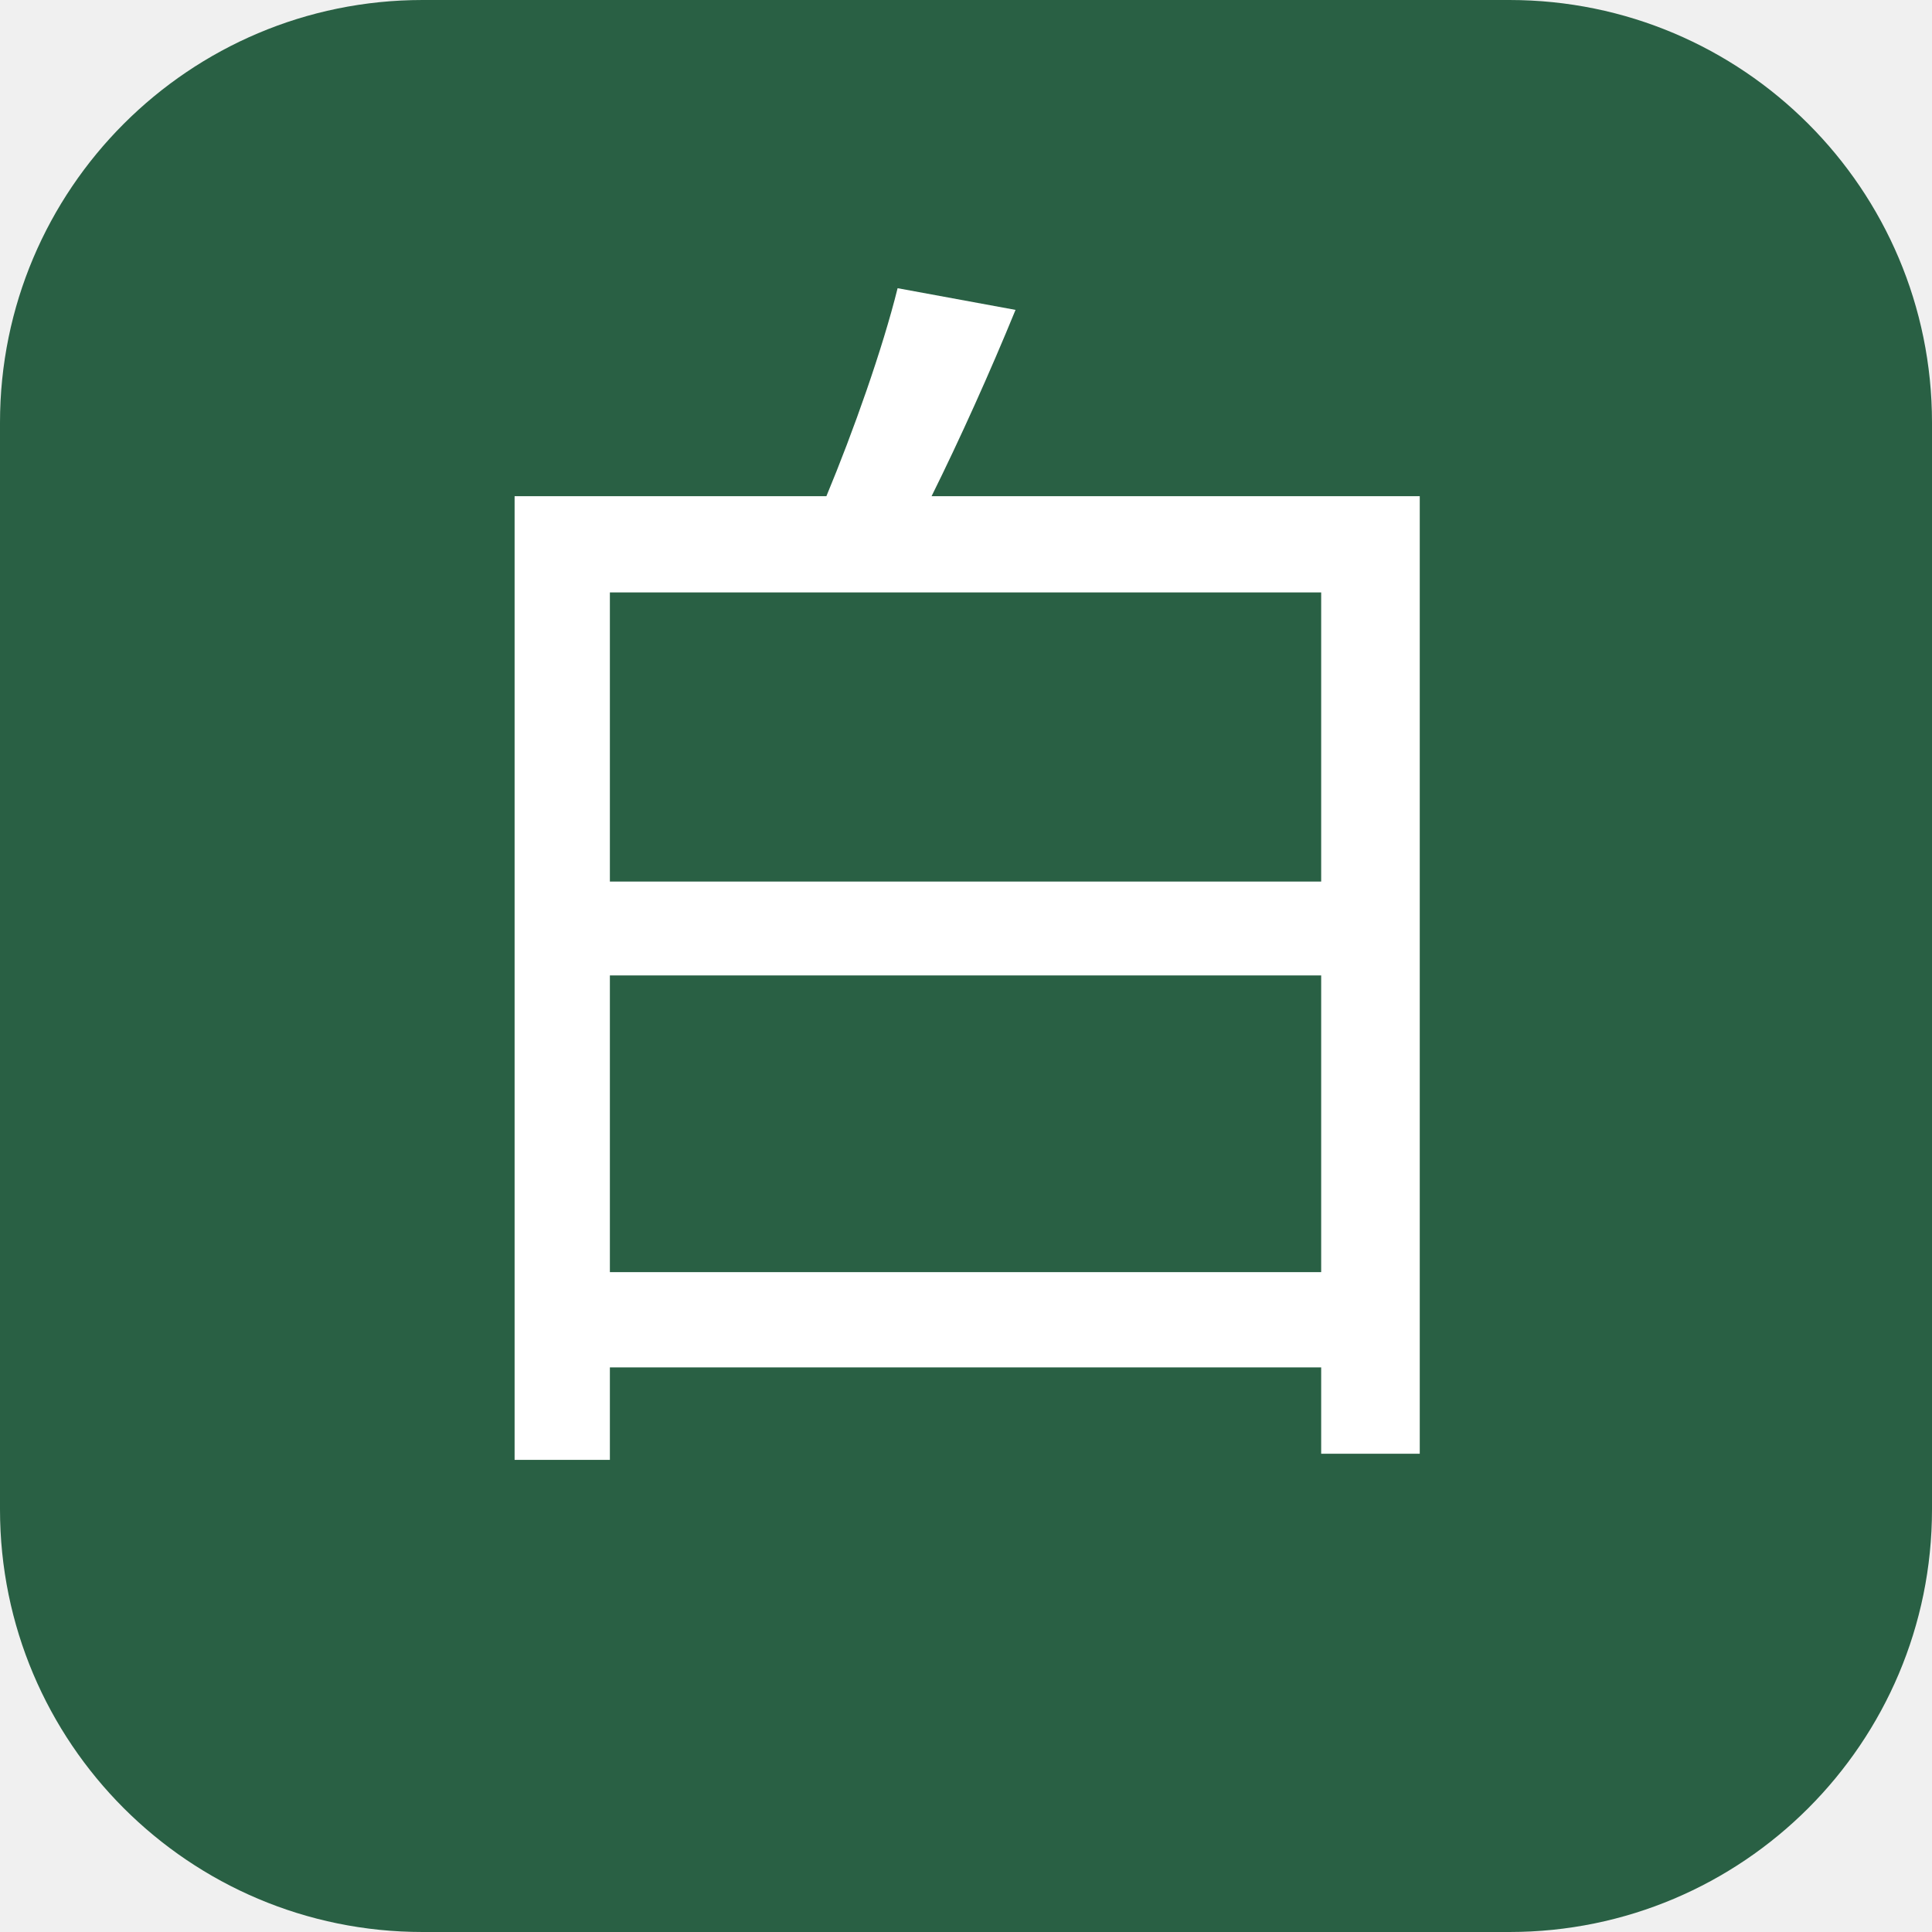
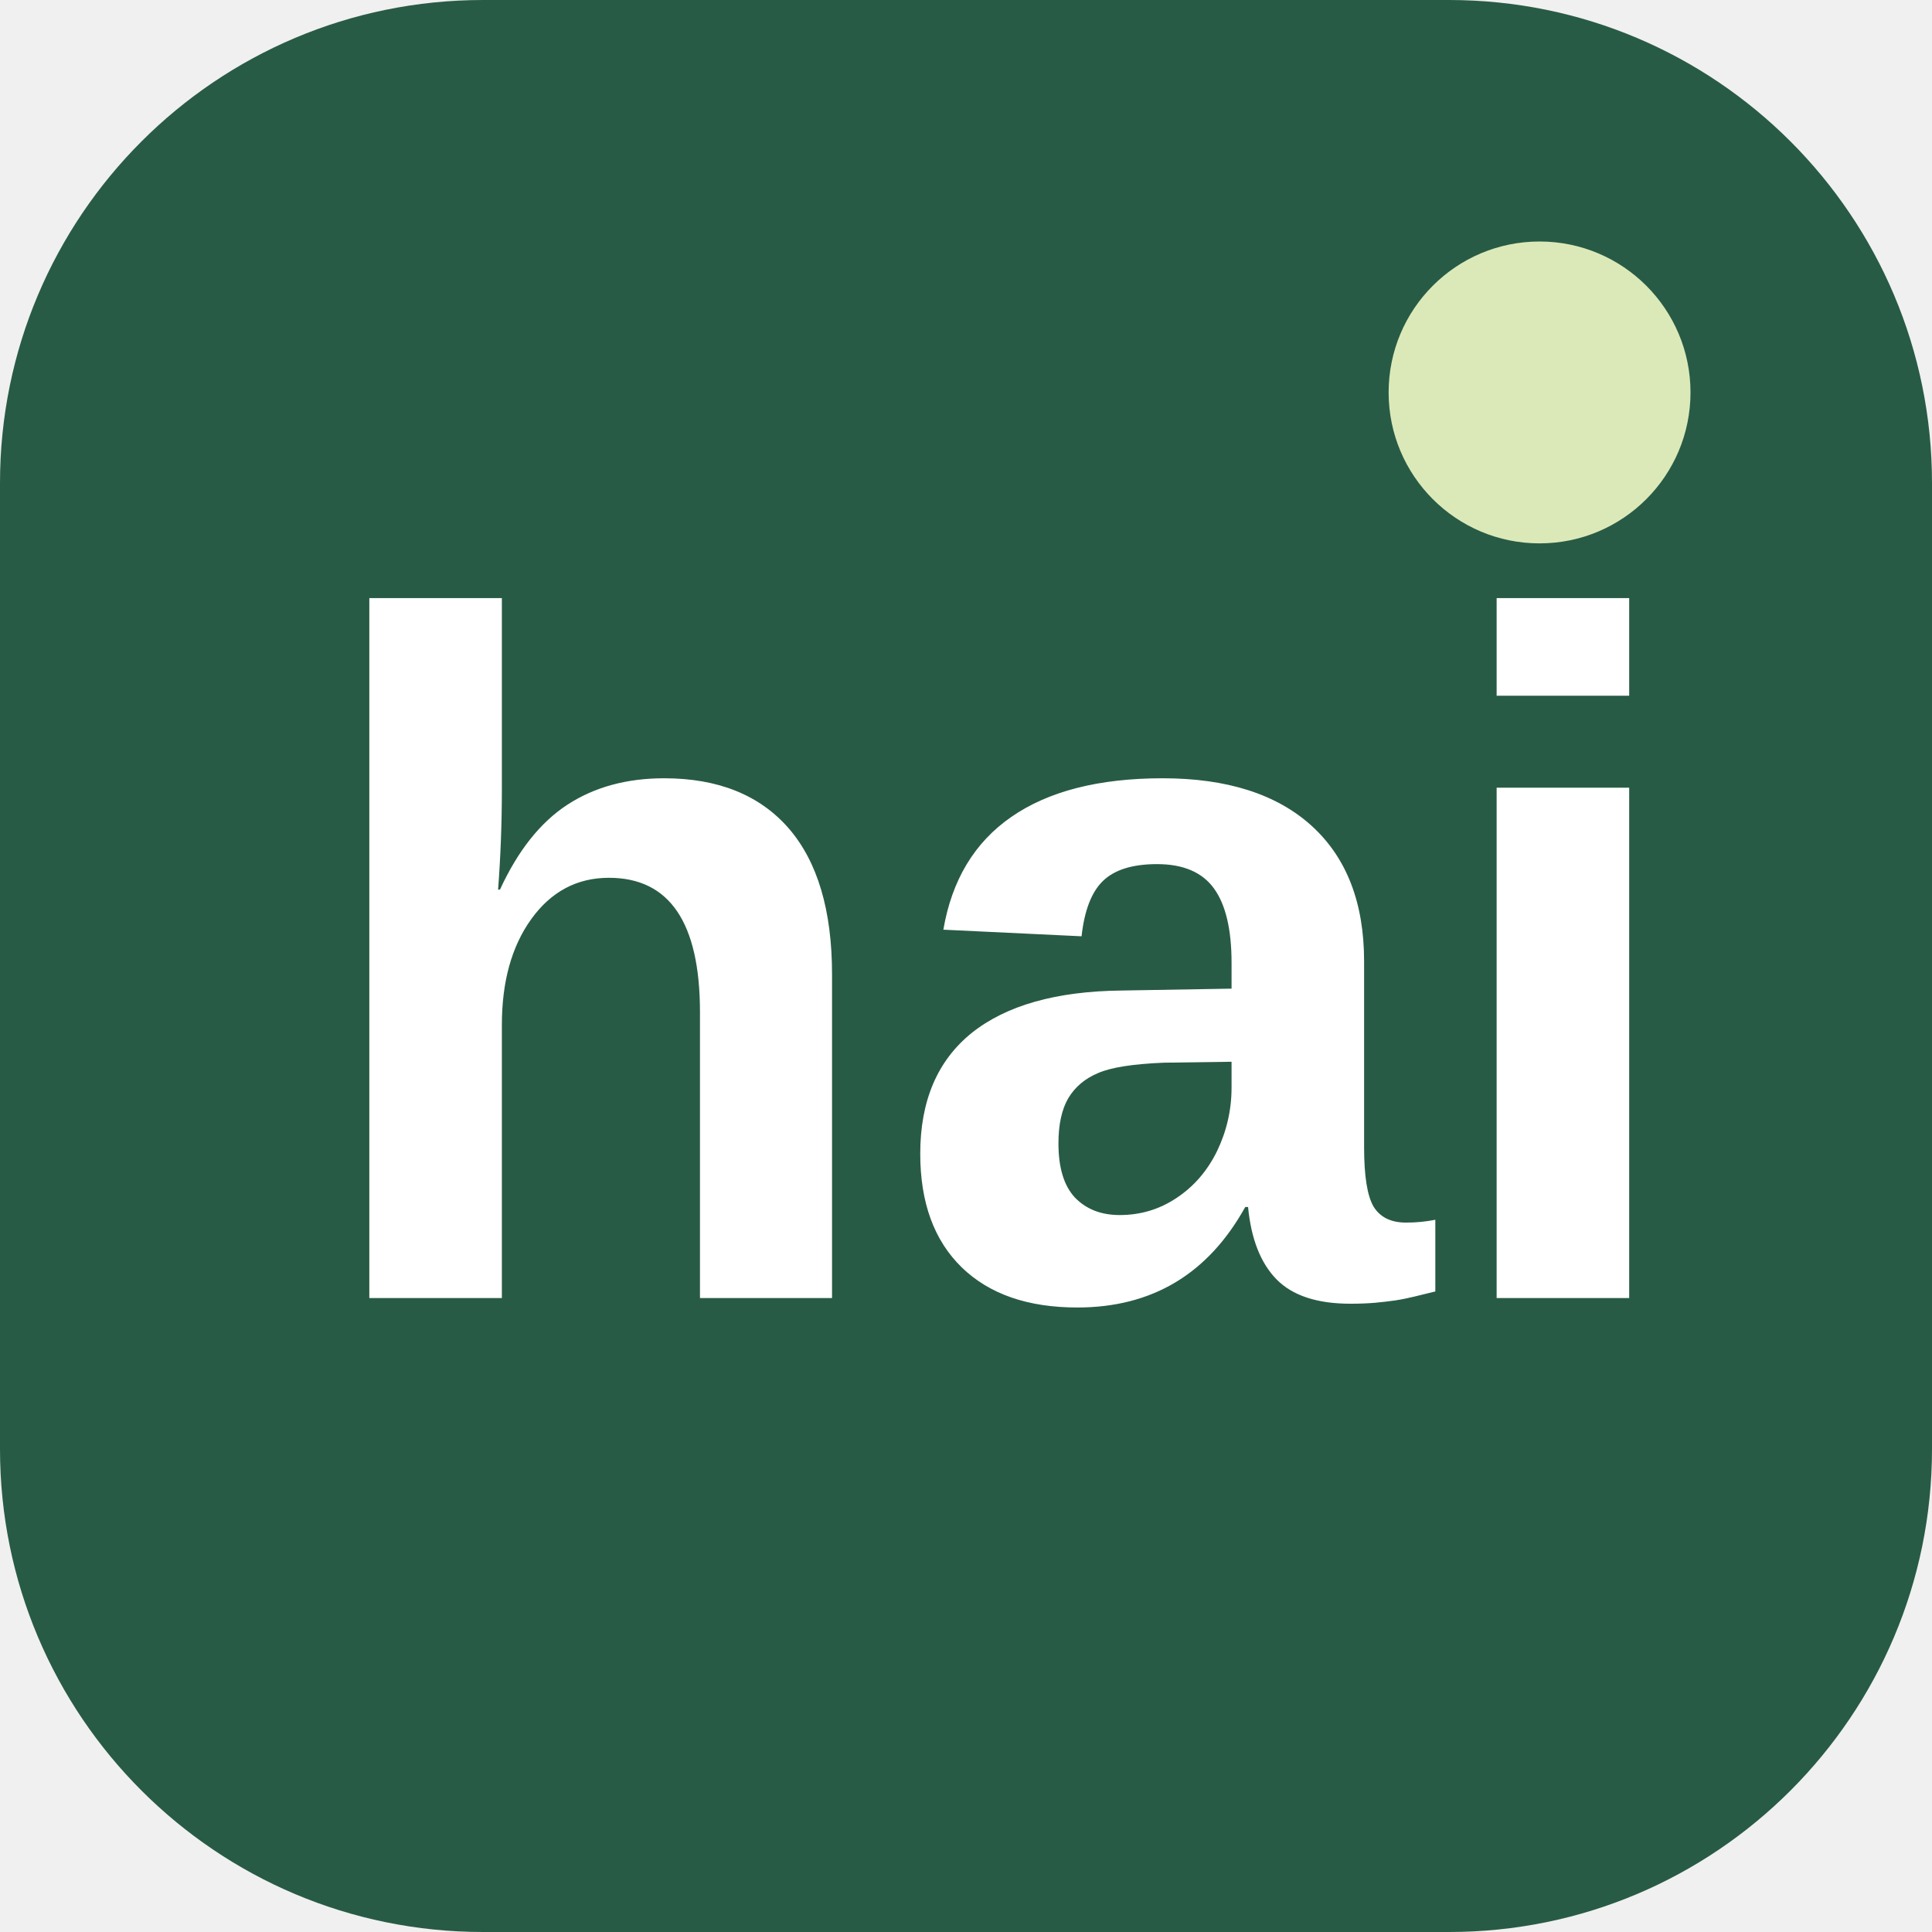
<svg xmlns="http://www.w3.org/2000/svg" viewBox="0 0 64 64">
-   <rect width="64" height="64" rx="14" fill="#296044" />
-   <text x="32" y="45" fill="white" text-anchor="middle" font-family="serif" font-size="42">白</text>
+   <rect width="64" height="64" rx="16" fill="#285b45" />
+   <text x="10" y="43" font-family="Arial,sans-serif" font-weight="bold" font-size="32" fill="white">hai</text>
+   <circle cx="51" cy="13" r="5" fill="#dbe9b9" />
</svg>
